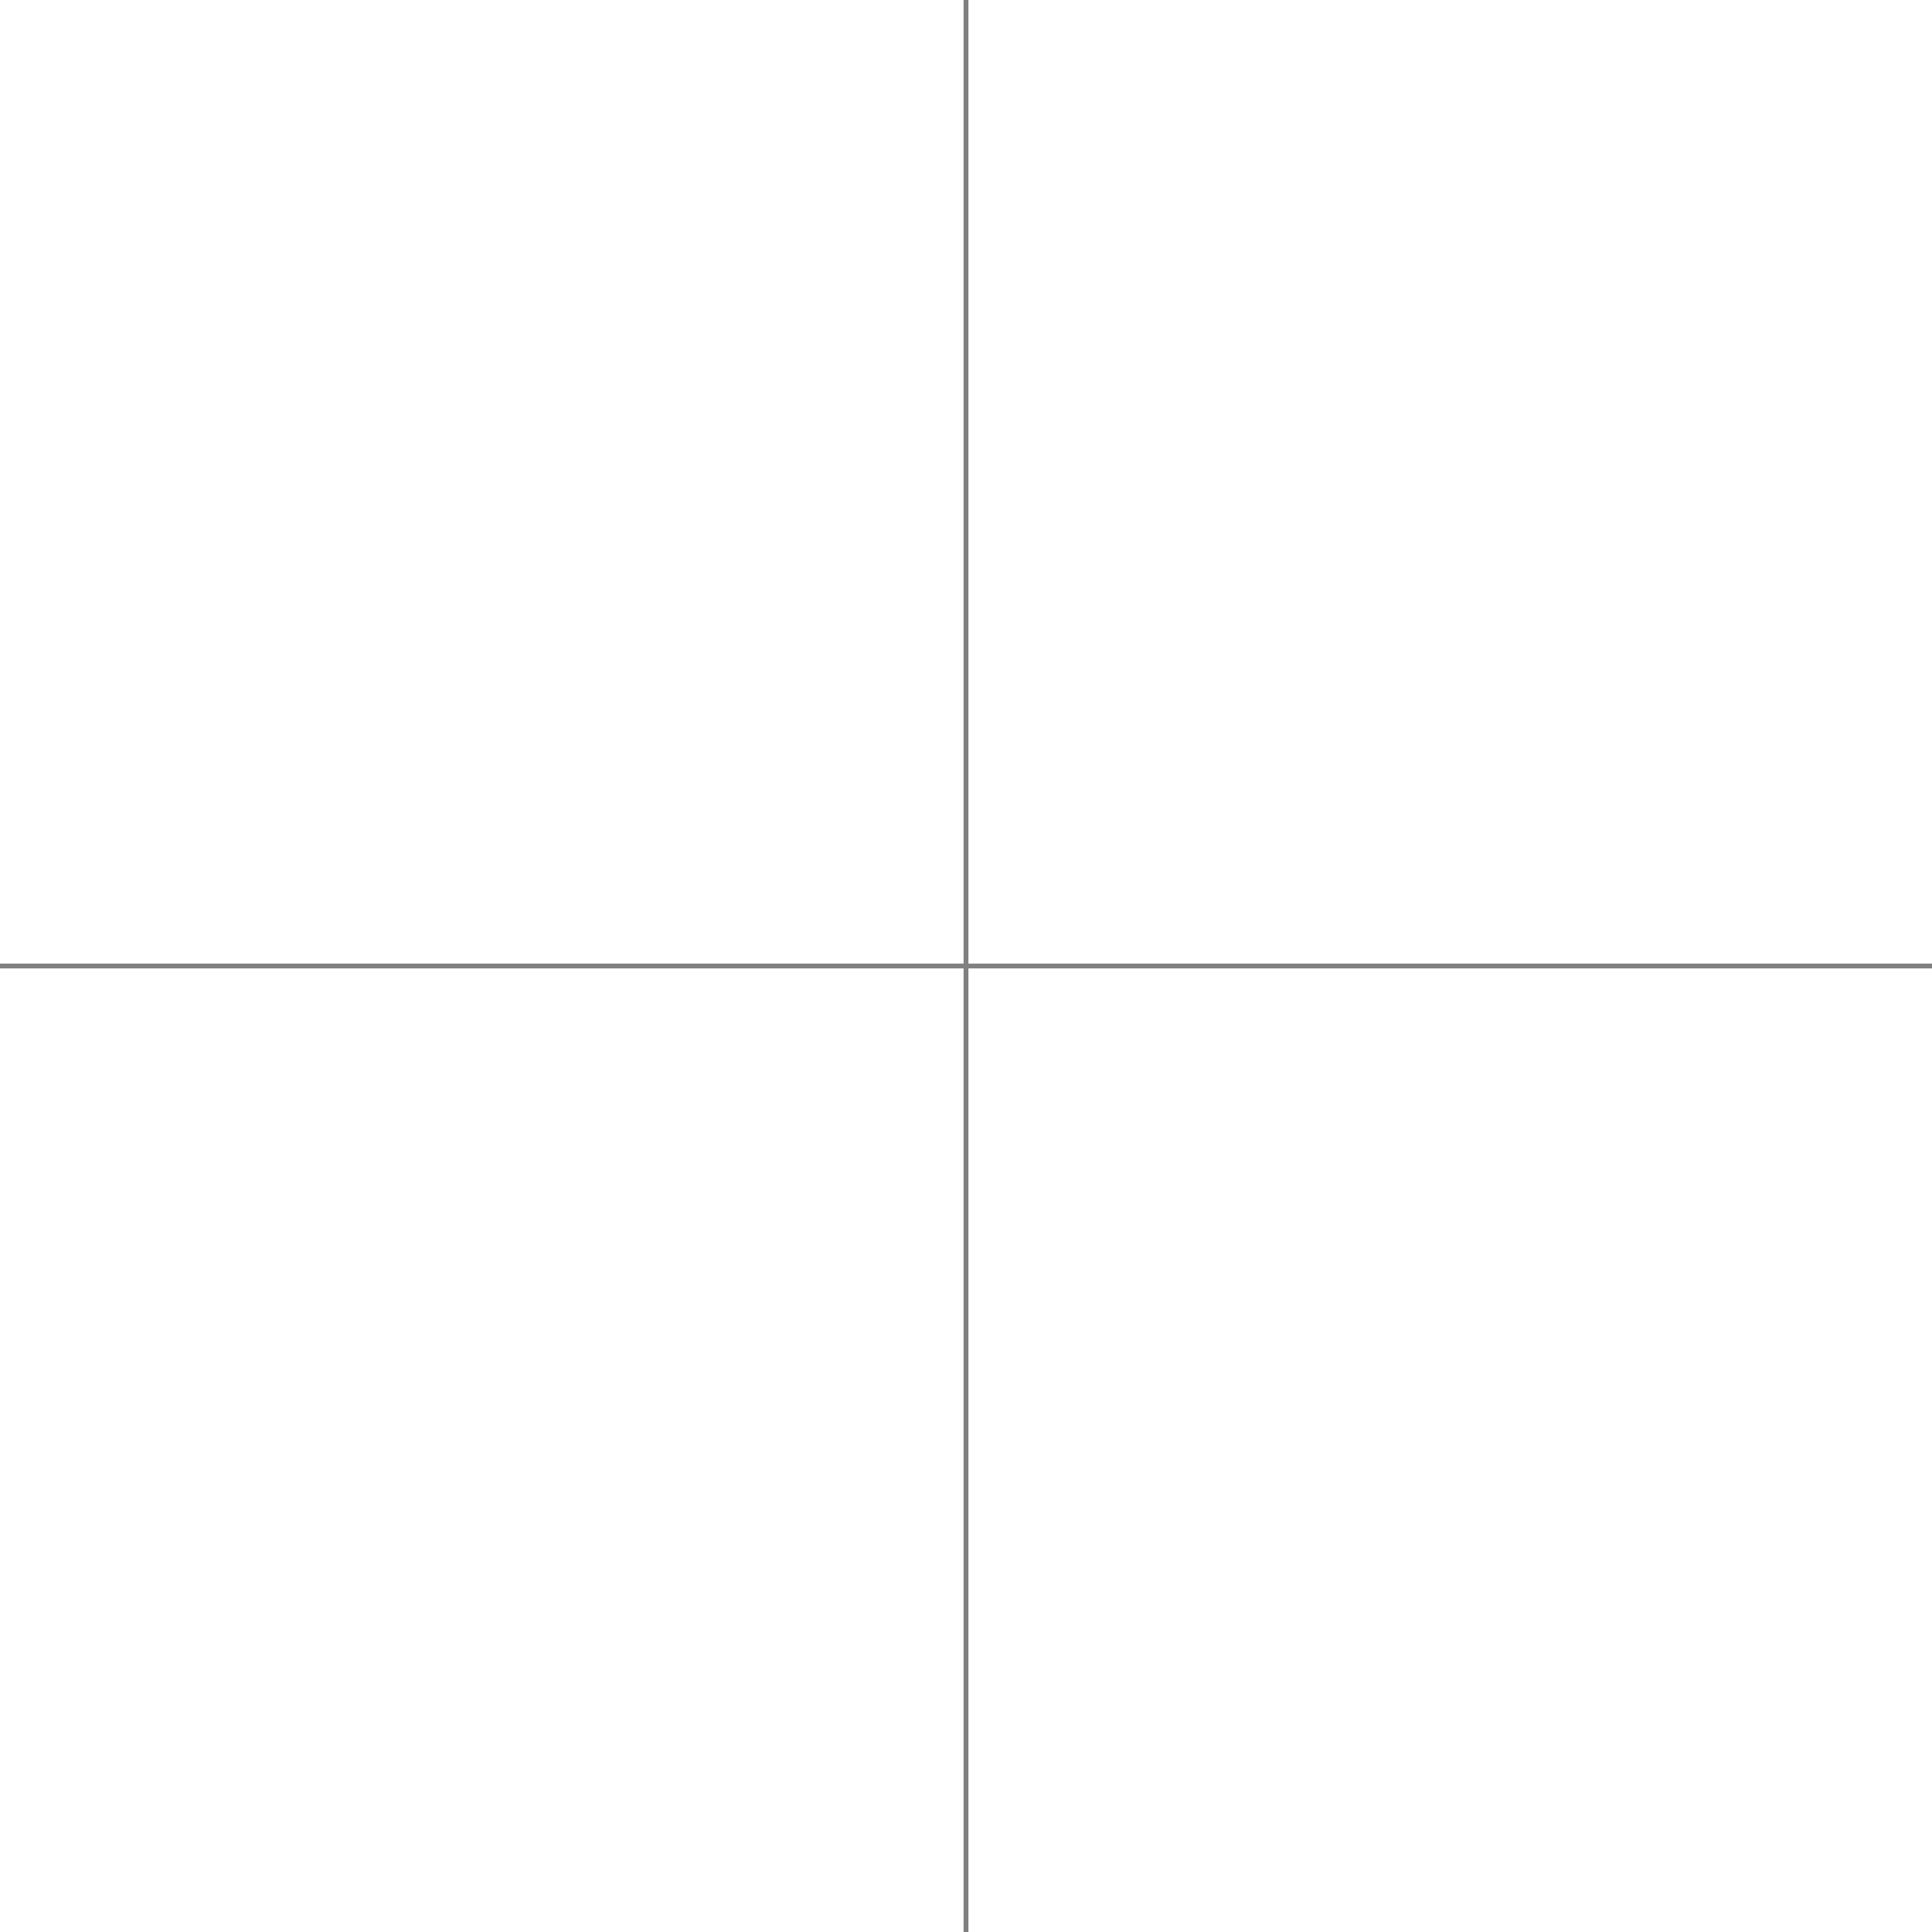
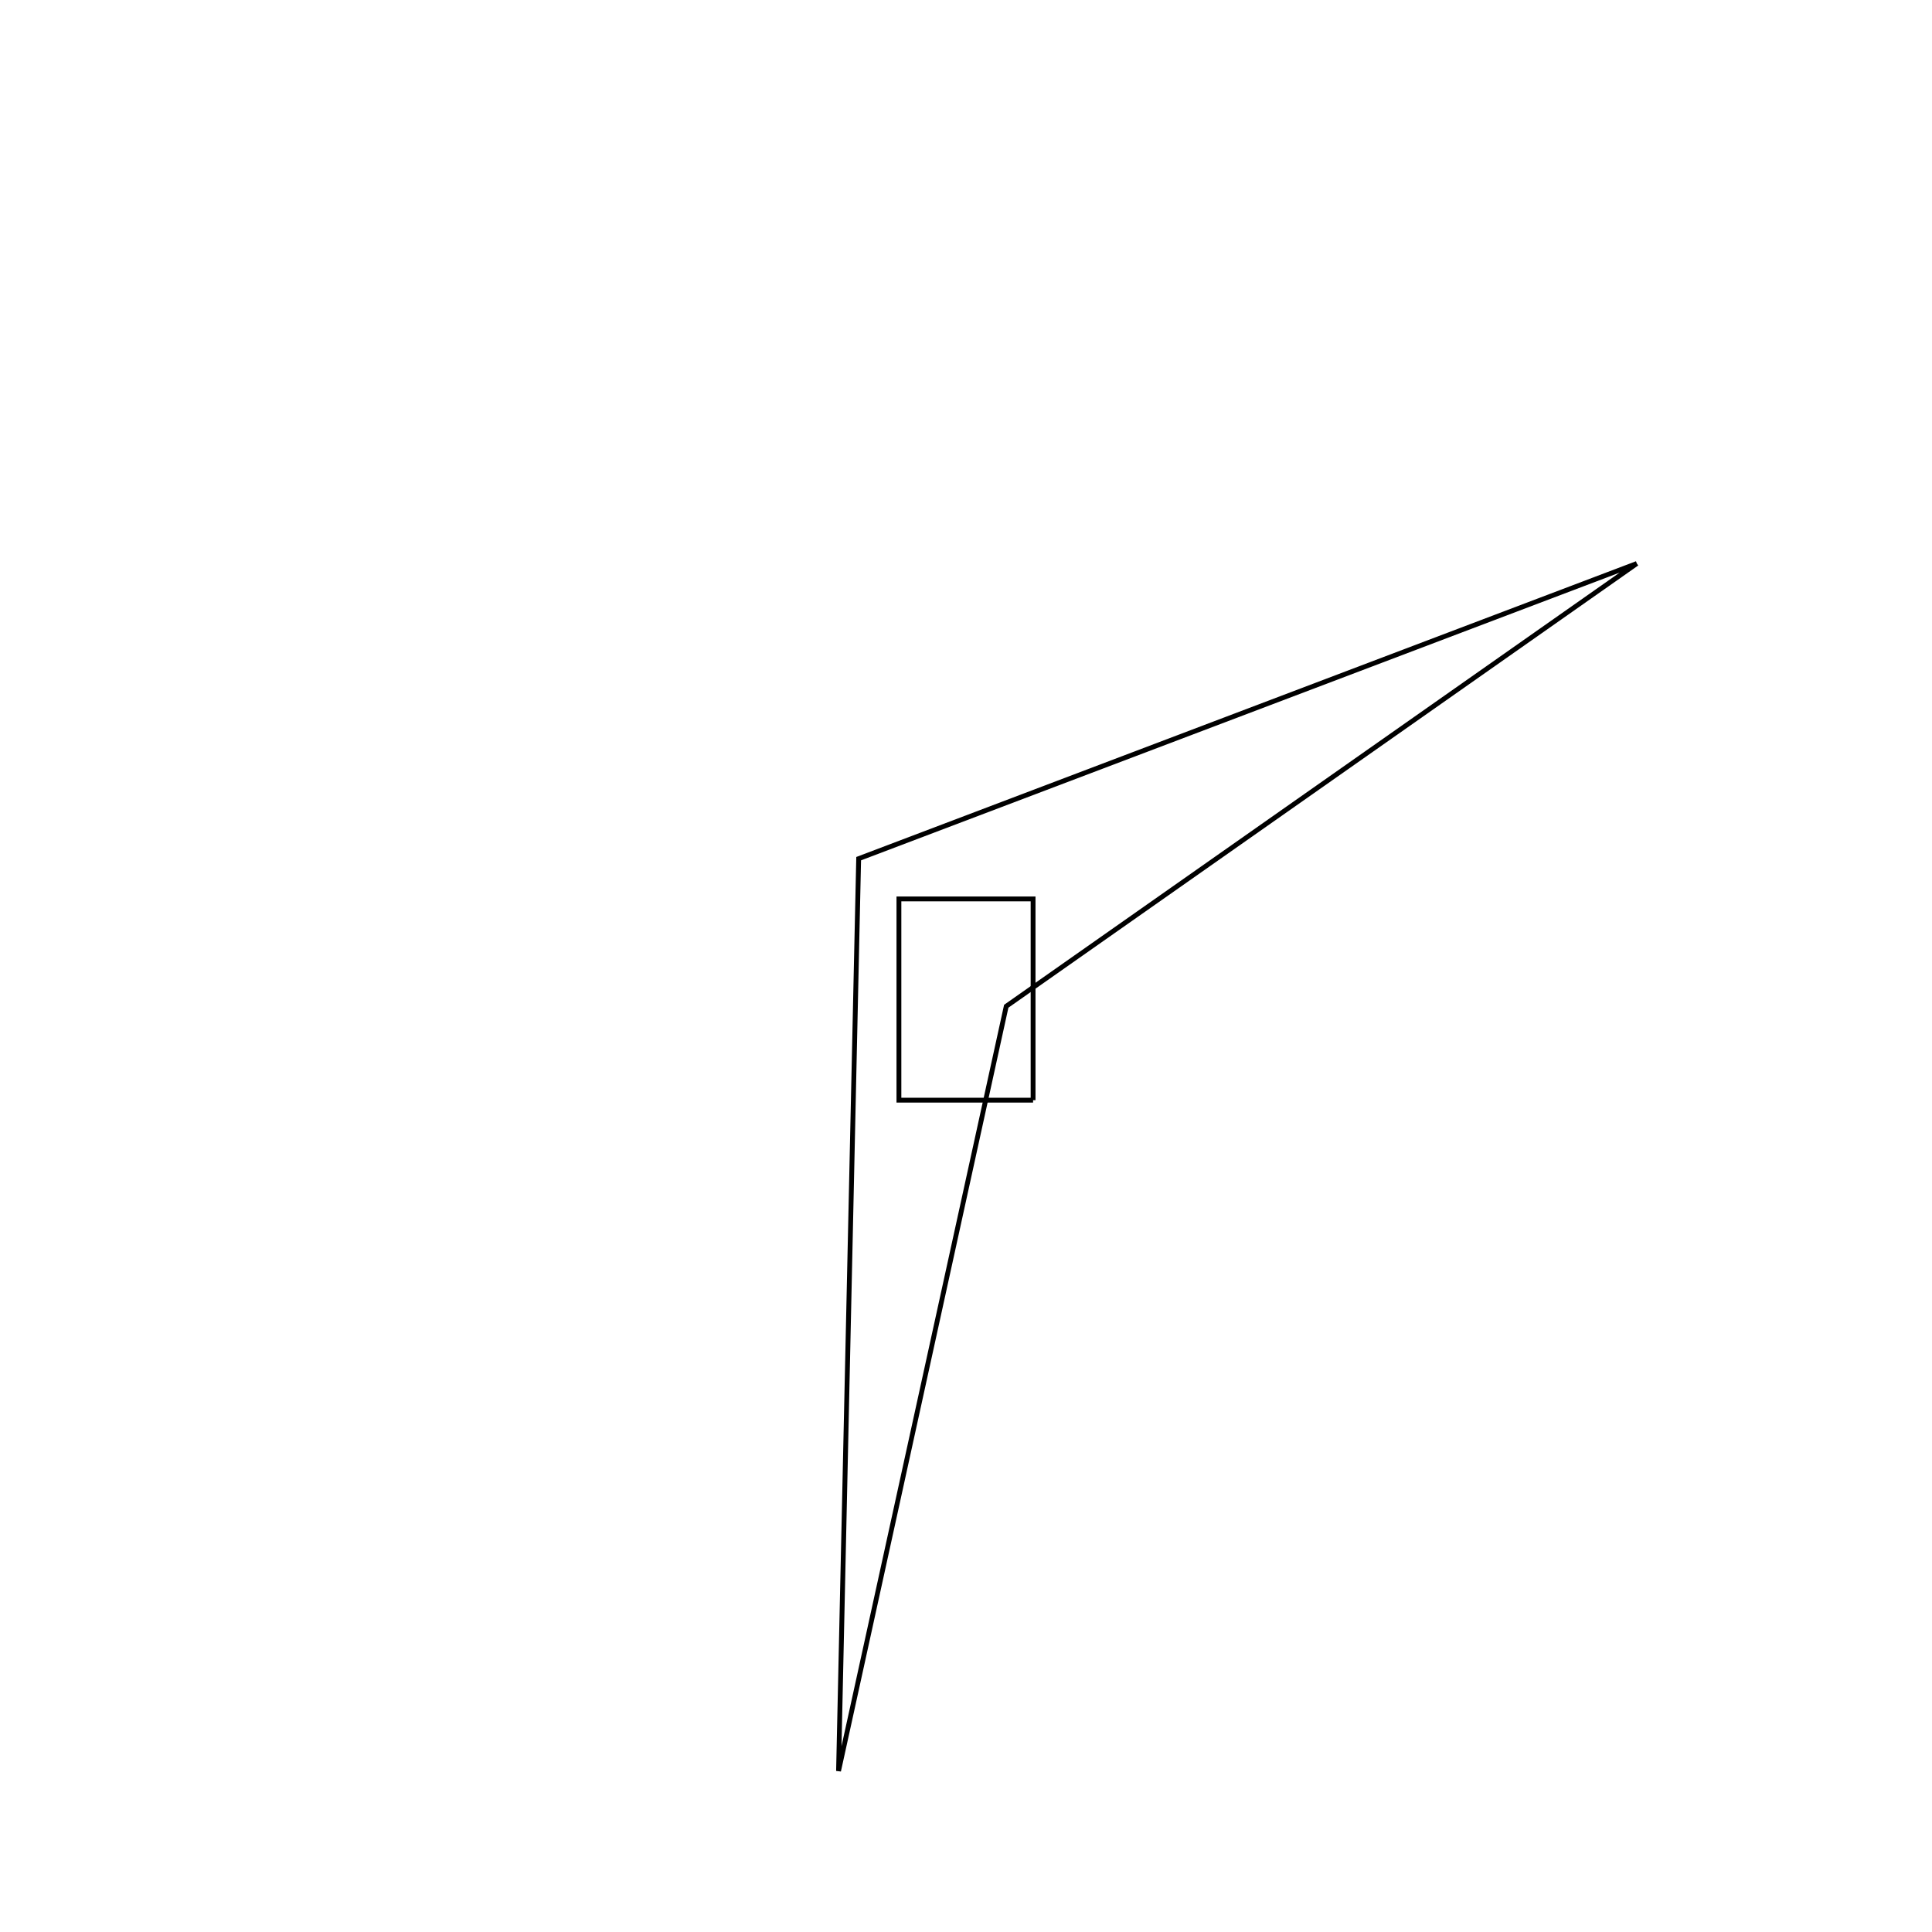
- <svg xmlns="http://www.w3.org/2000/svg" width="550" height="550" viewBox="0 0 550 550">
-   <rect x="-55" y="-55" width="660" height="660" fill="rgb(100%, 100%, 100%)" fill-opacity="1" />
-   <path fill="none" stroke-width="1.375" stroke-linecap="butt" stroke-linejoin="miter" stroke="rgb(50%, 50%, 50%)" stroke-opacity="1" stroke-miterlimit="10" d="M 0 275 L 550 275 " />
-   <path fill="none" stroke-width="1.375" stroke-linecap="butt" stroke-linejoin="miter" stroke="rgb(50%, 50%, 50%)" stroke-opacity="1" stroke-miterlimit="10" d="M 275 0 L 275 550 " />
+ <svg xmlns="http://www.w3.org/2000/svg" width="1440" height="1440" viewBox="0 0 1440 1440">
+   <rect x="-144" y="-144" width="1728" height="1728" fill="rgb(100%, 100%, 100%)" fill-opacity="1" />
+   <path fill="none" stroke-width="3.6" stroke-linecap="butt" stroke-linejoin="miter" stroke="rgb(0%, 0%, 0%)" stroke-opacity="1" stroke-miterlimit="10" d="M 770 820 L 670 820 L 670 670 L 770 670 L 770 820 " />
+   <path fill="none" stroke-width="3.6" stroke-linecap="butt" stroke-linejoin="miter" stroke="rgb(0%, 0%, 0%)" stroke-opacity="1" stroke-miterlimit="10" d="M 1220 420 L 640 640 L 625 1320 L 750 750 L 1220 420 " />
</svg>
